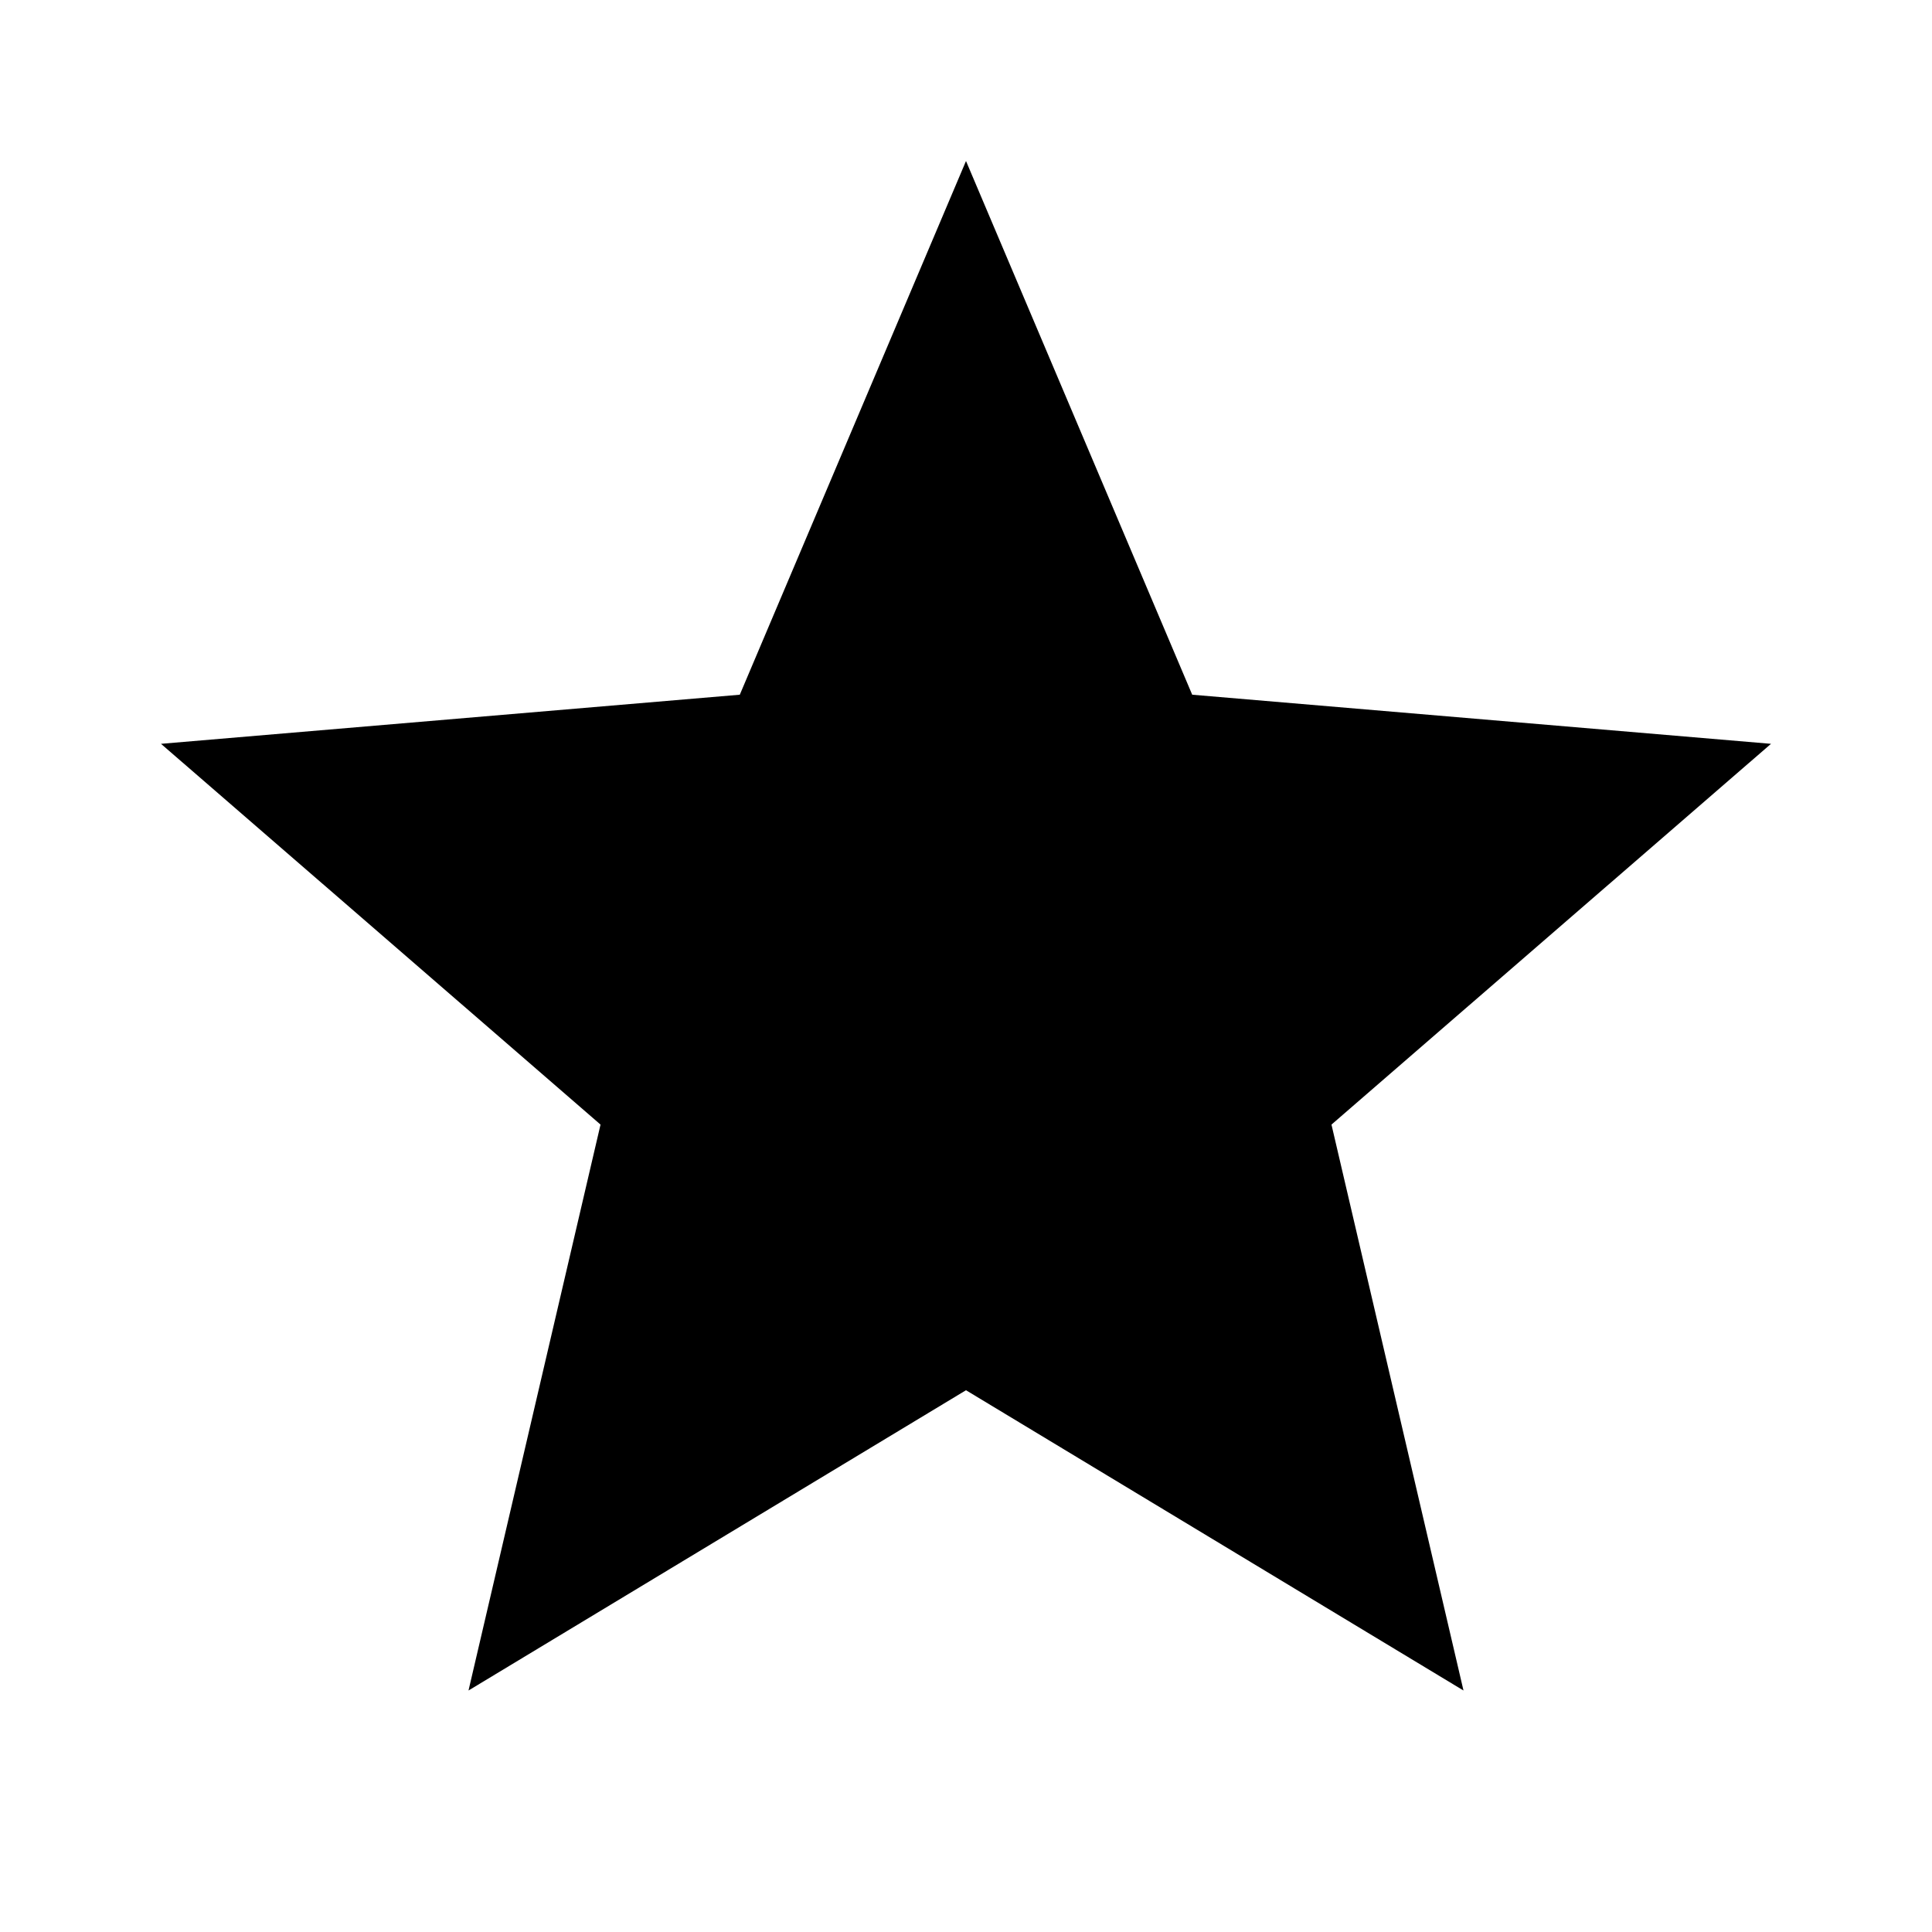
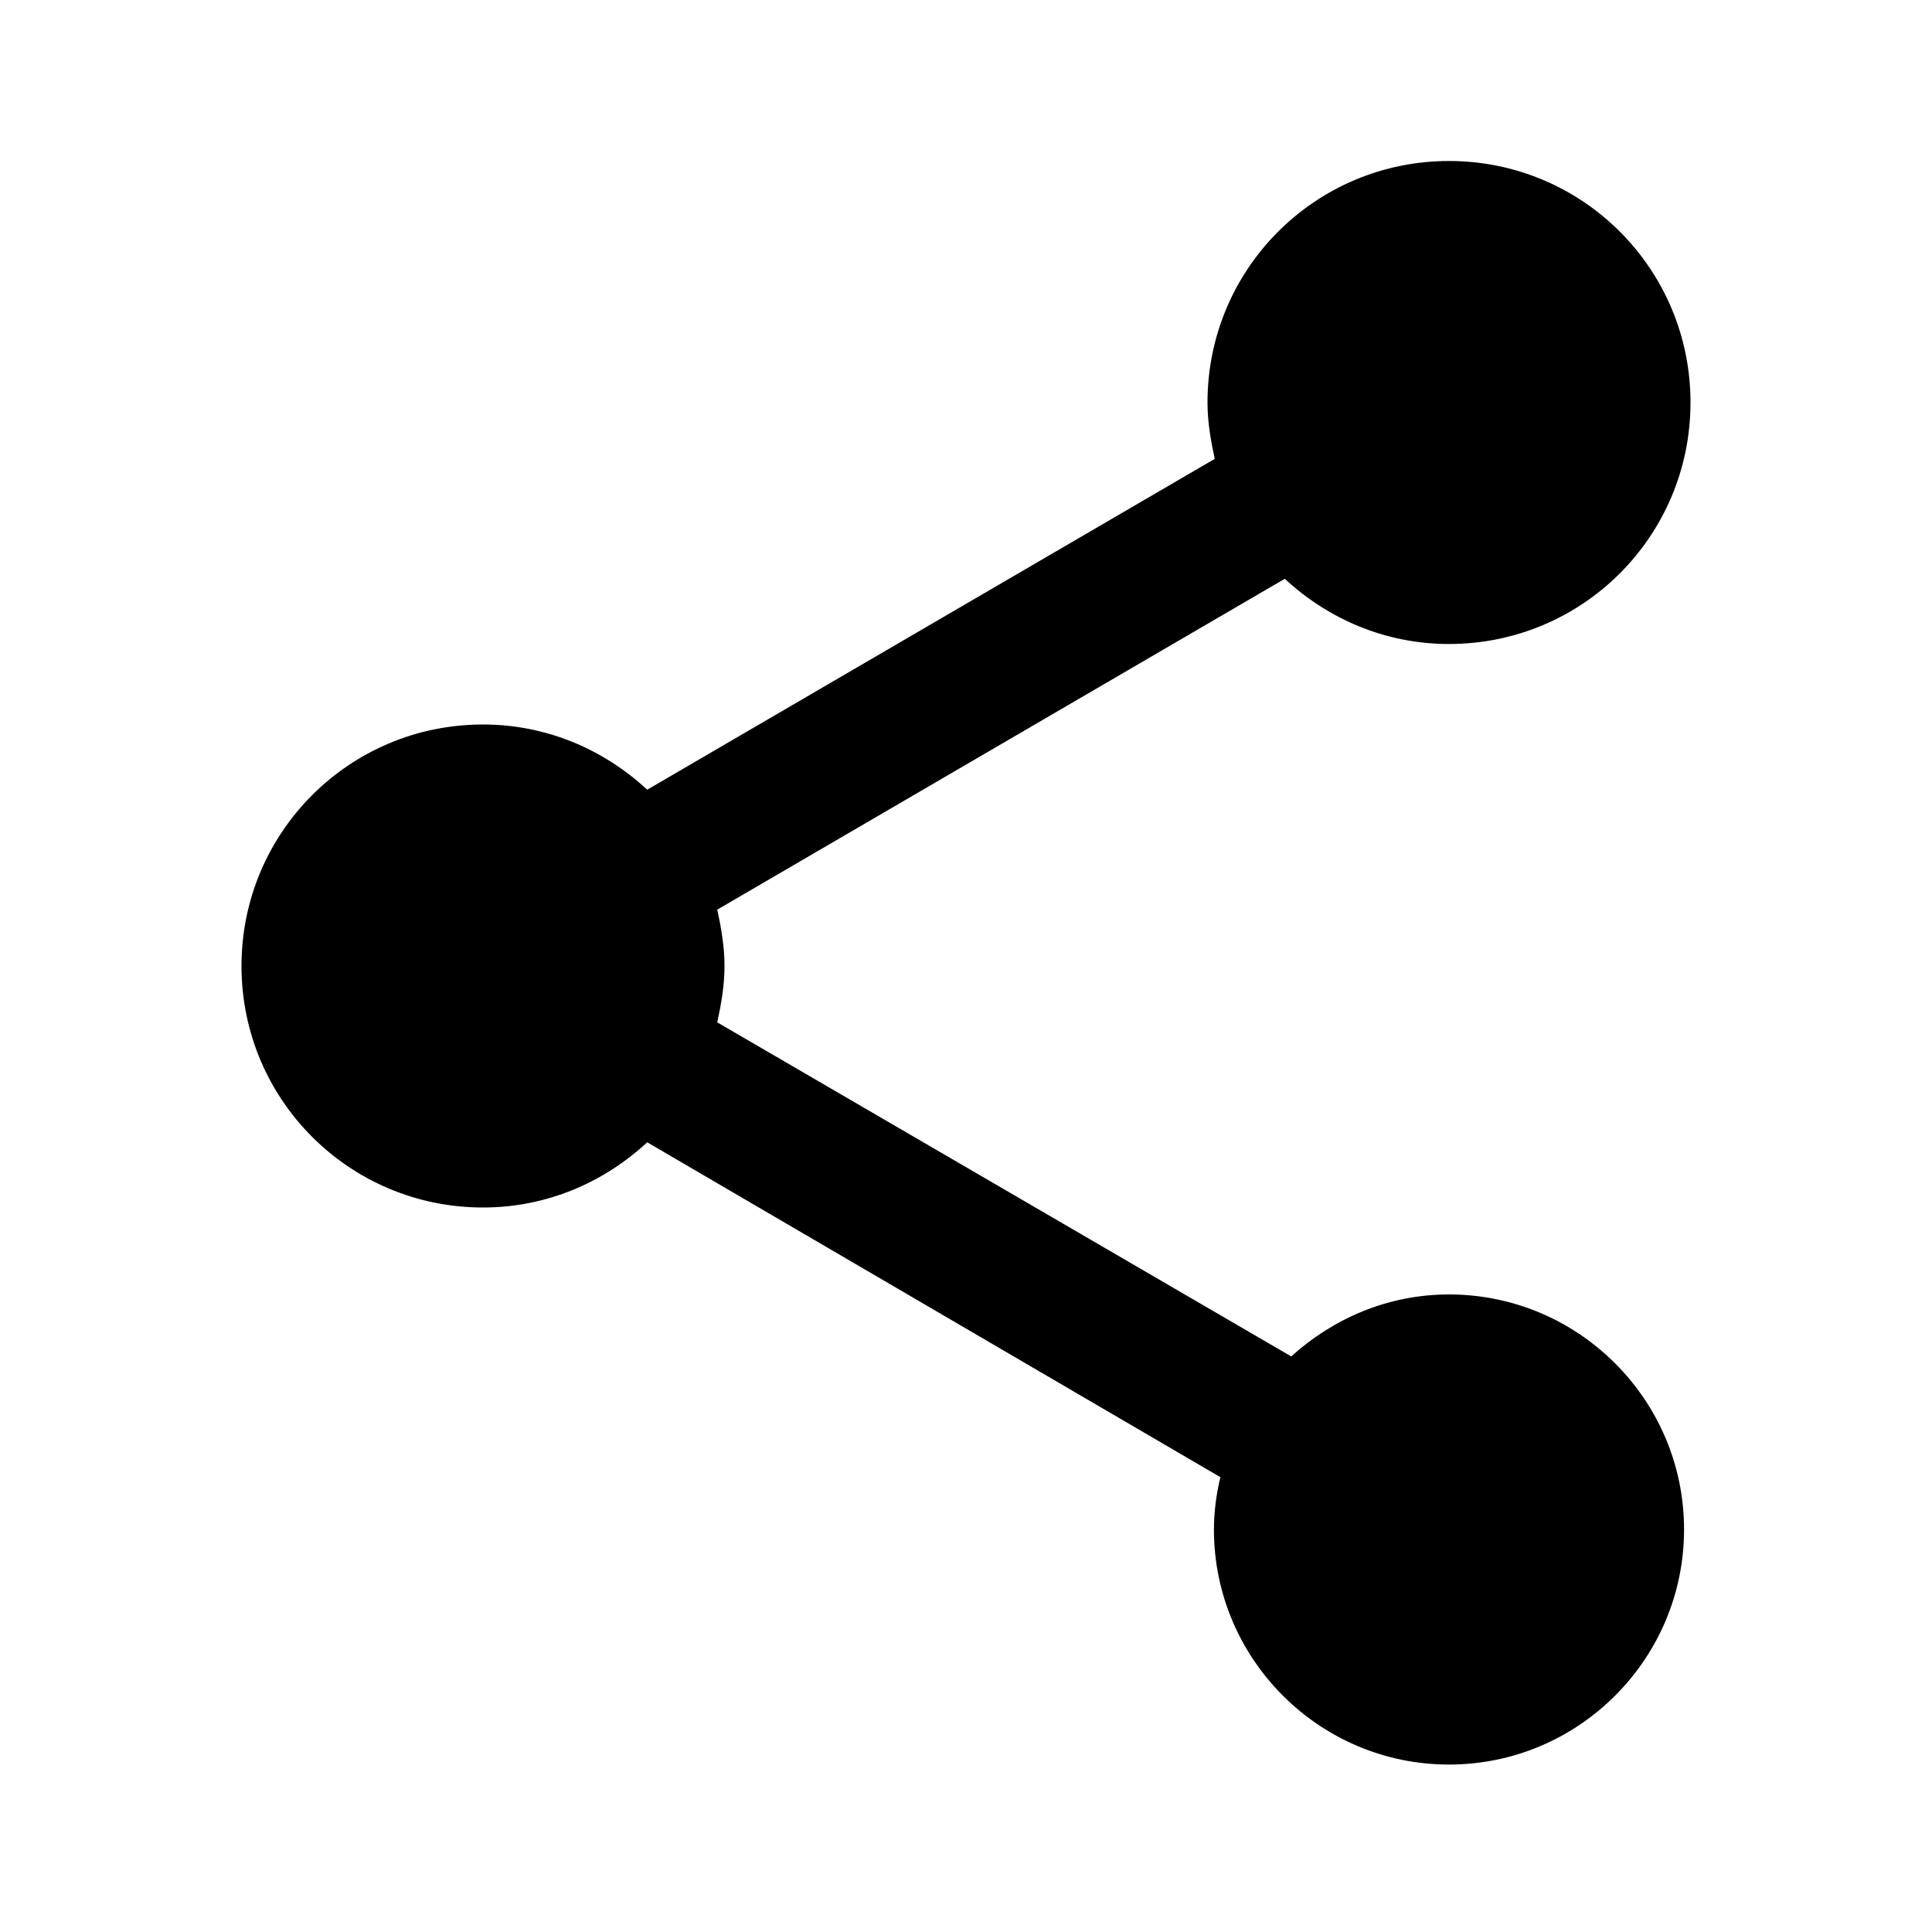
- <svg xmlns="http://www.w3.org/2000/svg" class="svg-ico-share" width="24" height="24" viewBox="0 0 24 24">
-   <path d="M12 17.27L18.18 21l-1.64-7.03L22 9.24l-7.19-.61L12 2 9.19 8.63 2 9.24l5.46 4.73L5.82 21z" />
+ <svg xmlns="http://www.w3.org/2000/svg" class="svg-icon-soc" width="24" height="24" viewBox="0 0 24 24">
+   <path d="M18 16.08c-.76 0-1.44.3-1.96.77L8.91 12.7c.05-.23.09-.46.09-.7s-.04-.47-.09-.7l7.05-4.11c.54.5 1.25.81 2.04.81 1.66 0 3-1.34 3-3s-1.34-3-3-3-3 1.34-3 3c0 .24.04.47.09.7L8.04 9.81C7.5 9.31 6.79 9 6 9c-1.66 0-3 1.34-3 3s1.34 3 3 3c.79 0 1.5-.31 2.04-.81l7.12 4.16c-.05.21-.08.43-.08.65 0 1.61 1.31 2.92 2.92 2.92 1.61 0 2.92-1.31 2.92-2.92s-1.31-2.92-2.92-2.92z" />
</svg>
